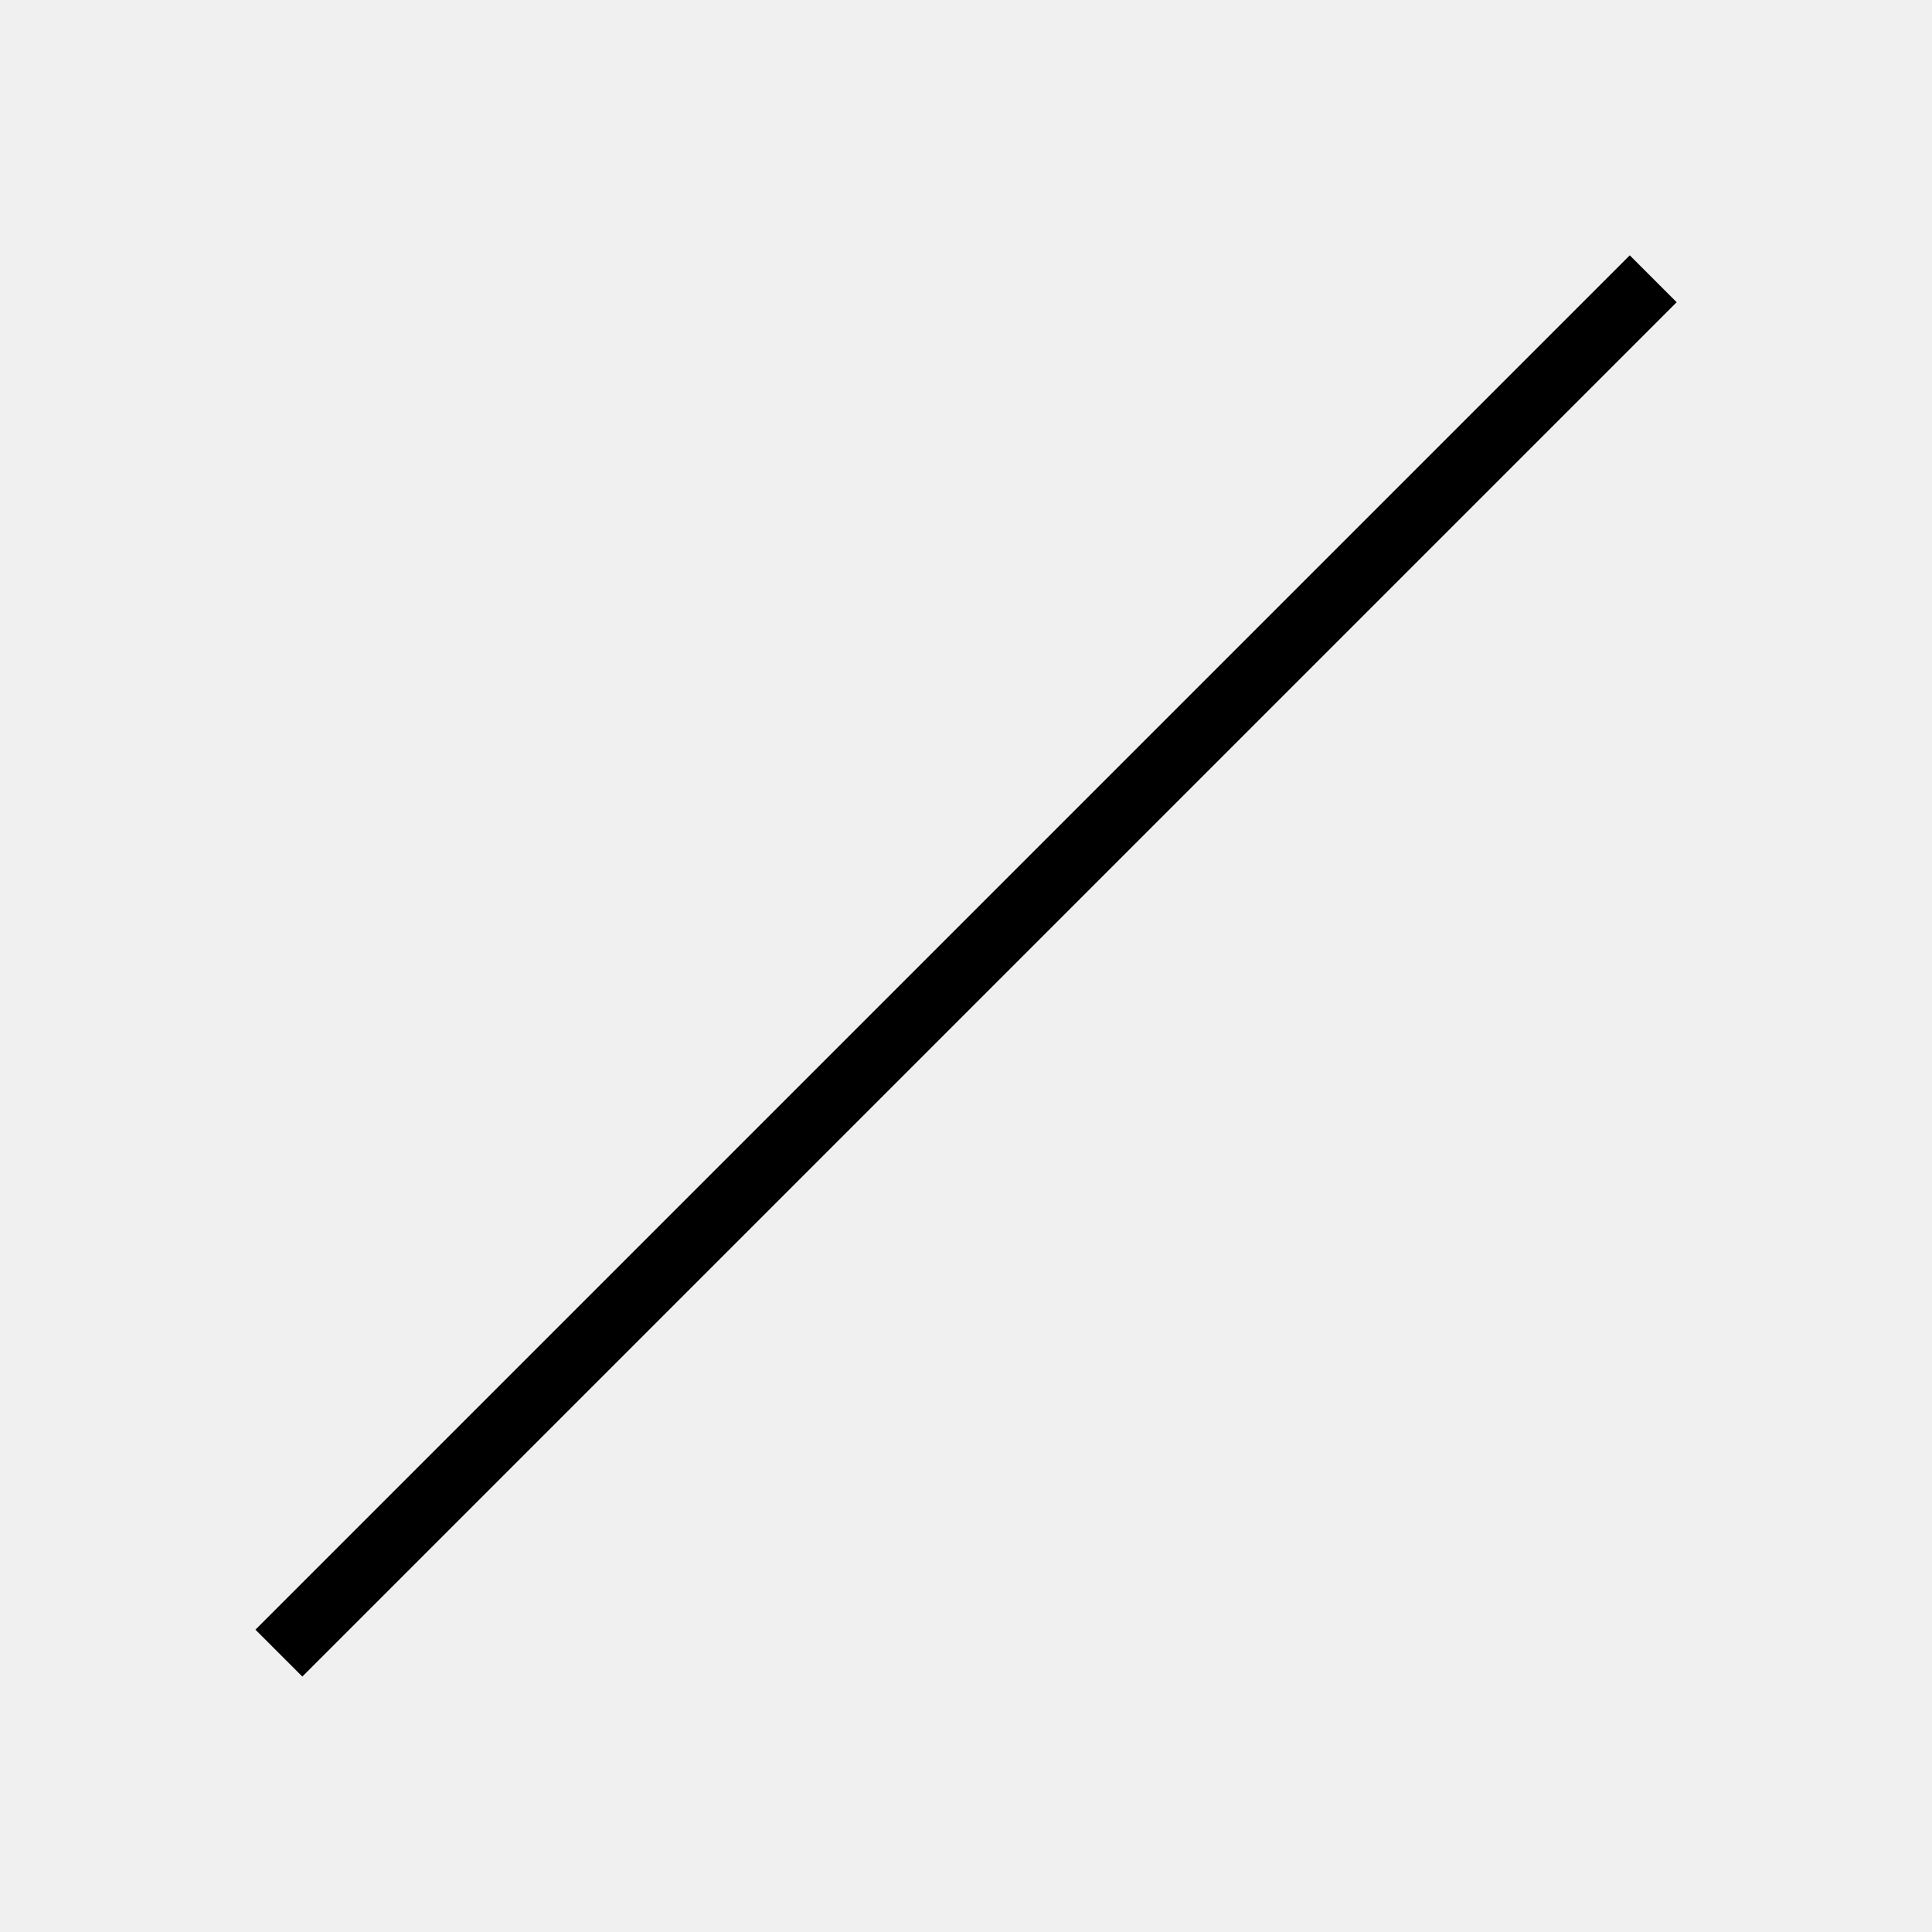
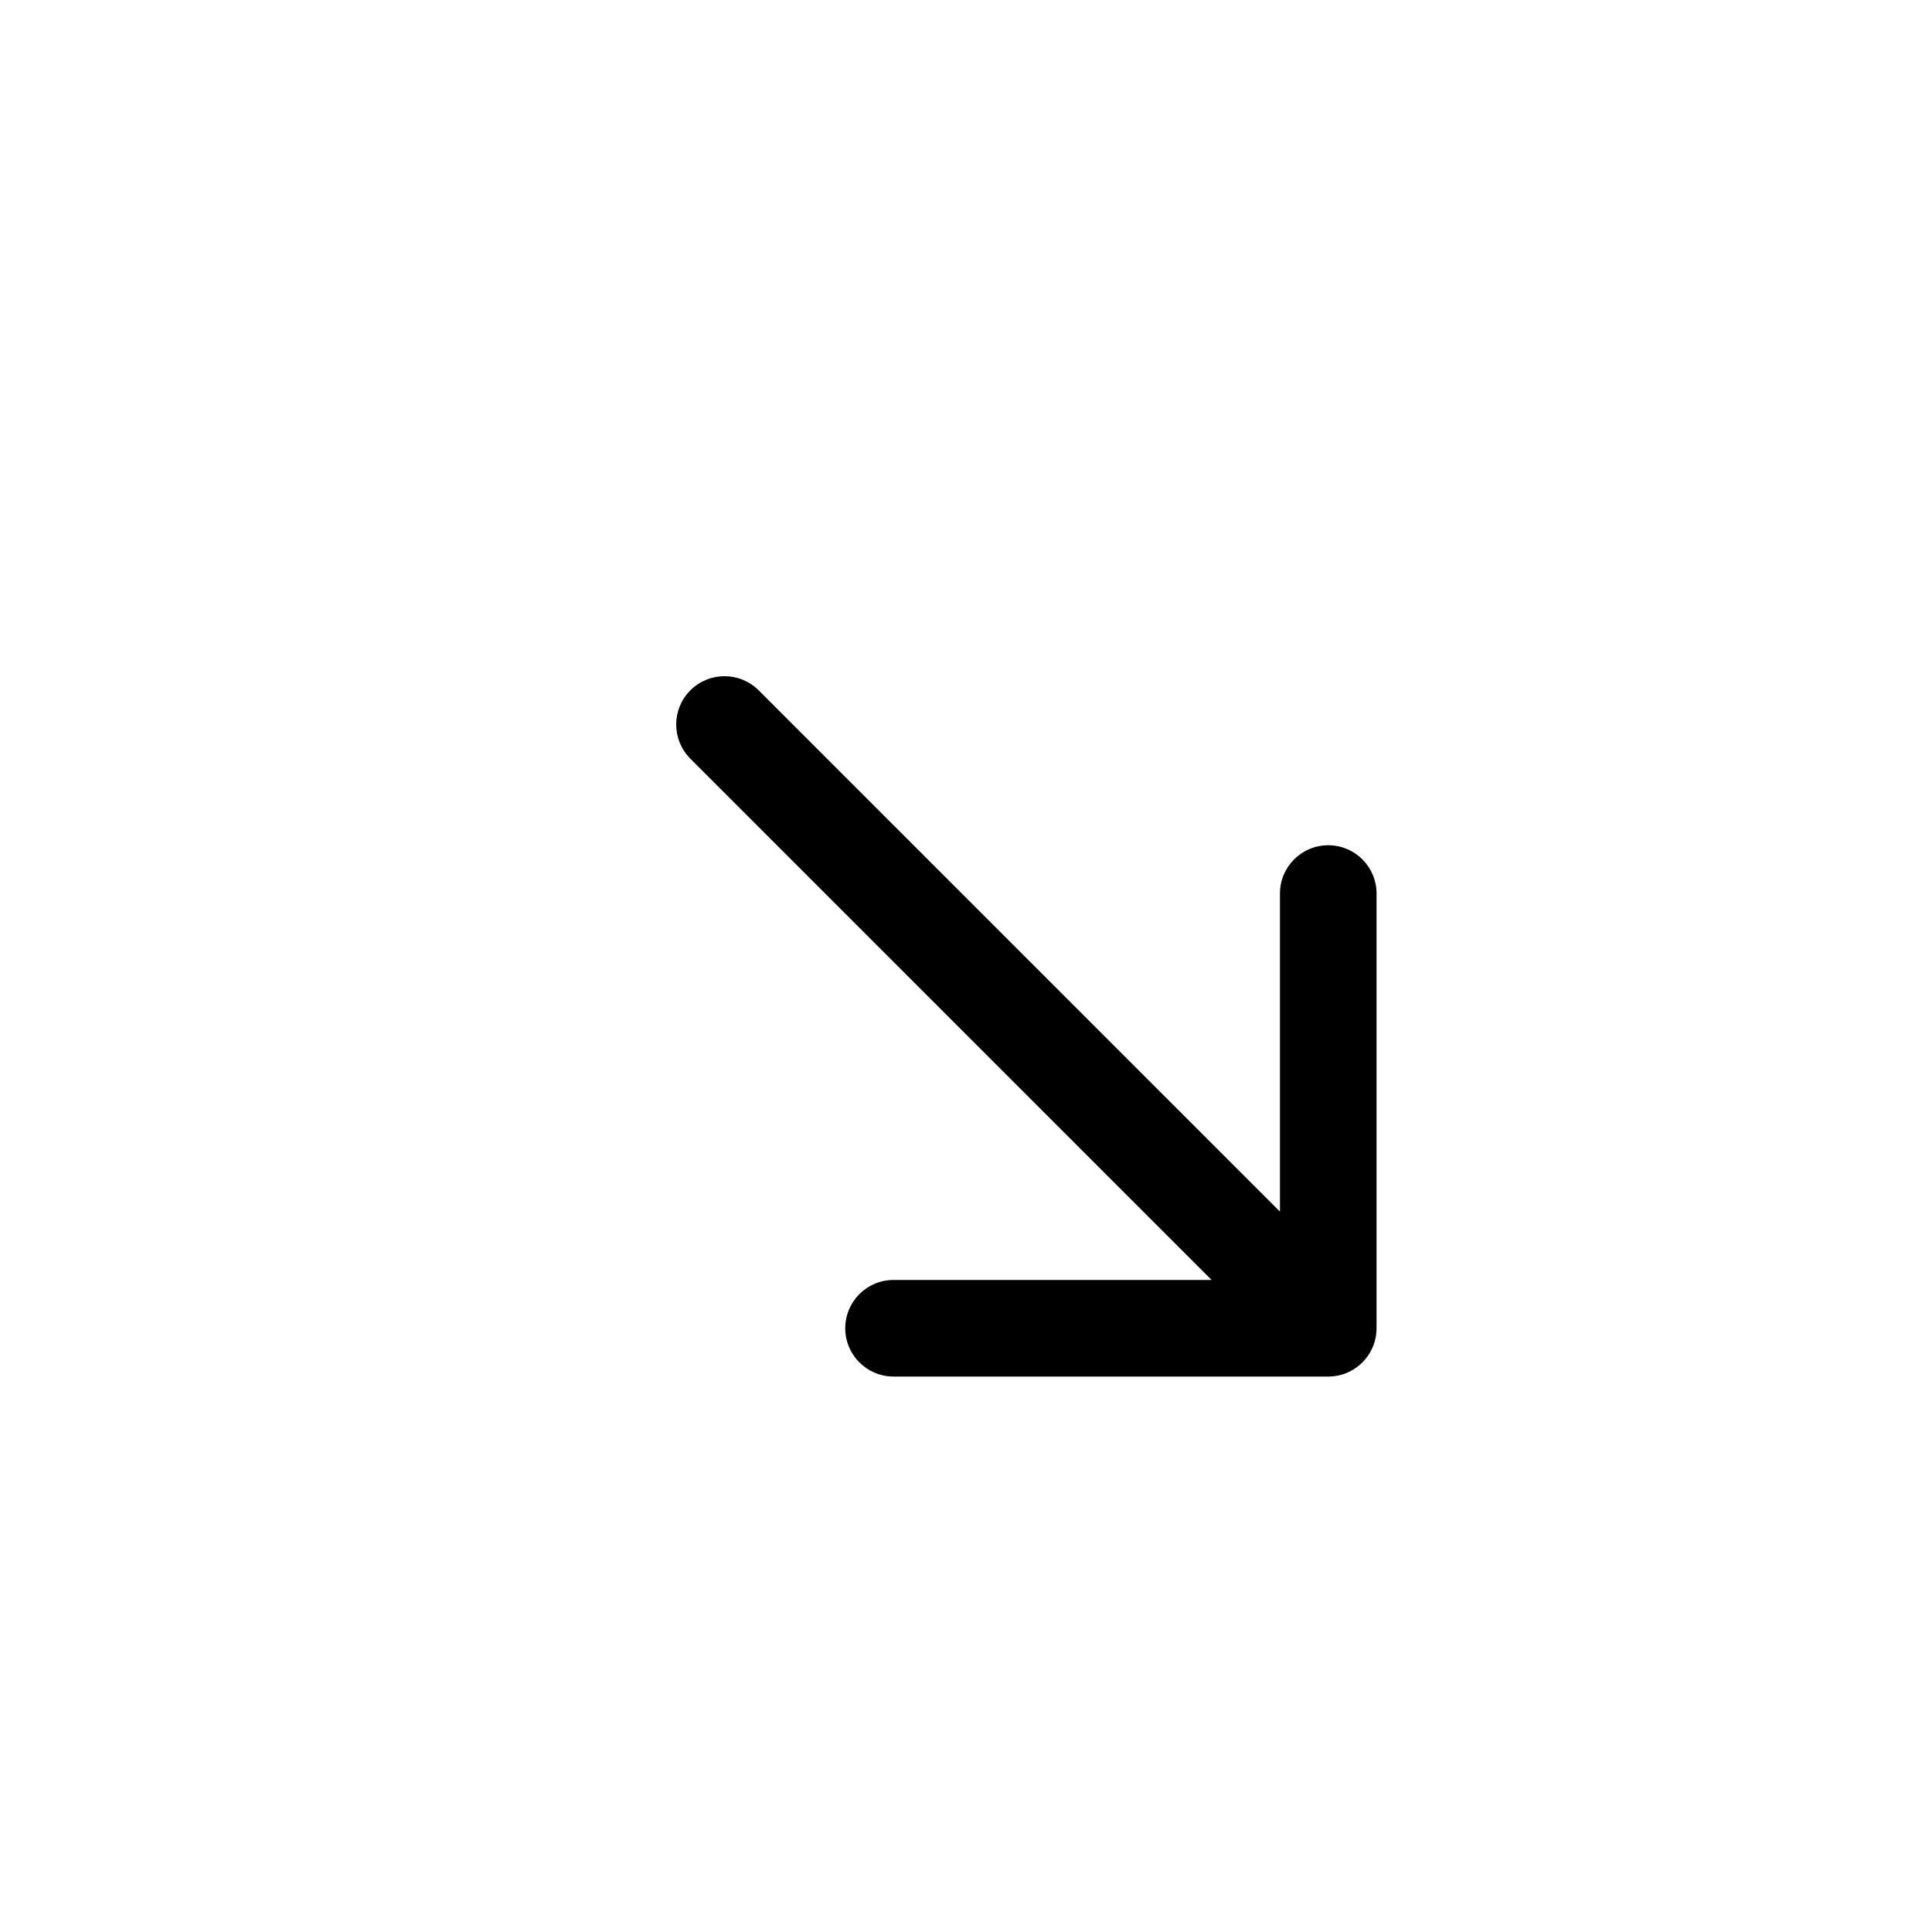
- <svg xmlns="http://www.w3.org/2000/svg" t="1698307753662" class="icon" viewBox="0 0 1024 1024" version="1.1" p-id="15299" width="200" height="200">
-   <path d="M135.38 863.755L863.808 135.328 888.667 160.186 160.24 888.614z" p-id="15300" />
+ <svg xmlns="http://www.w3.org/2000/svg" width="32" height="32" viewBox="0 0 32 32" fill="none">
+   <rect width="32" height="32" fill="white" />
+   <path d="M12.566 11.434C12.253 11.122 11.747 11.122 11.434 11.434C11.122 11.747 11.122 12.253 11.434 12.566L12.566 11.434ZM22 22.8C22.442 22.8 22.8 22.442 22.8 22V14.8C22.8 14.358 22.442 14 22 14C21.558 14 21.2 14.358 21.2 14.8V21.2H14.8C14.358 21.2 14 21.558 14 22C14 22.442 14.358 22.8 14.8 22.8H22ZM11.434 12.566L21.434 22.566L22.566 21.434L12.566 11.434L11.434 12.566Z" fill="black" />
</svg>
